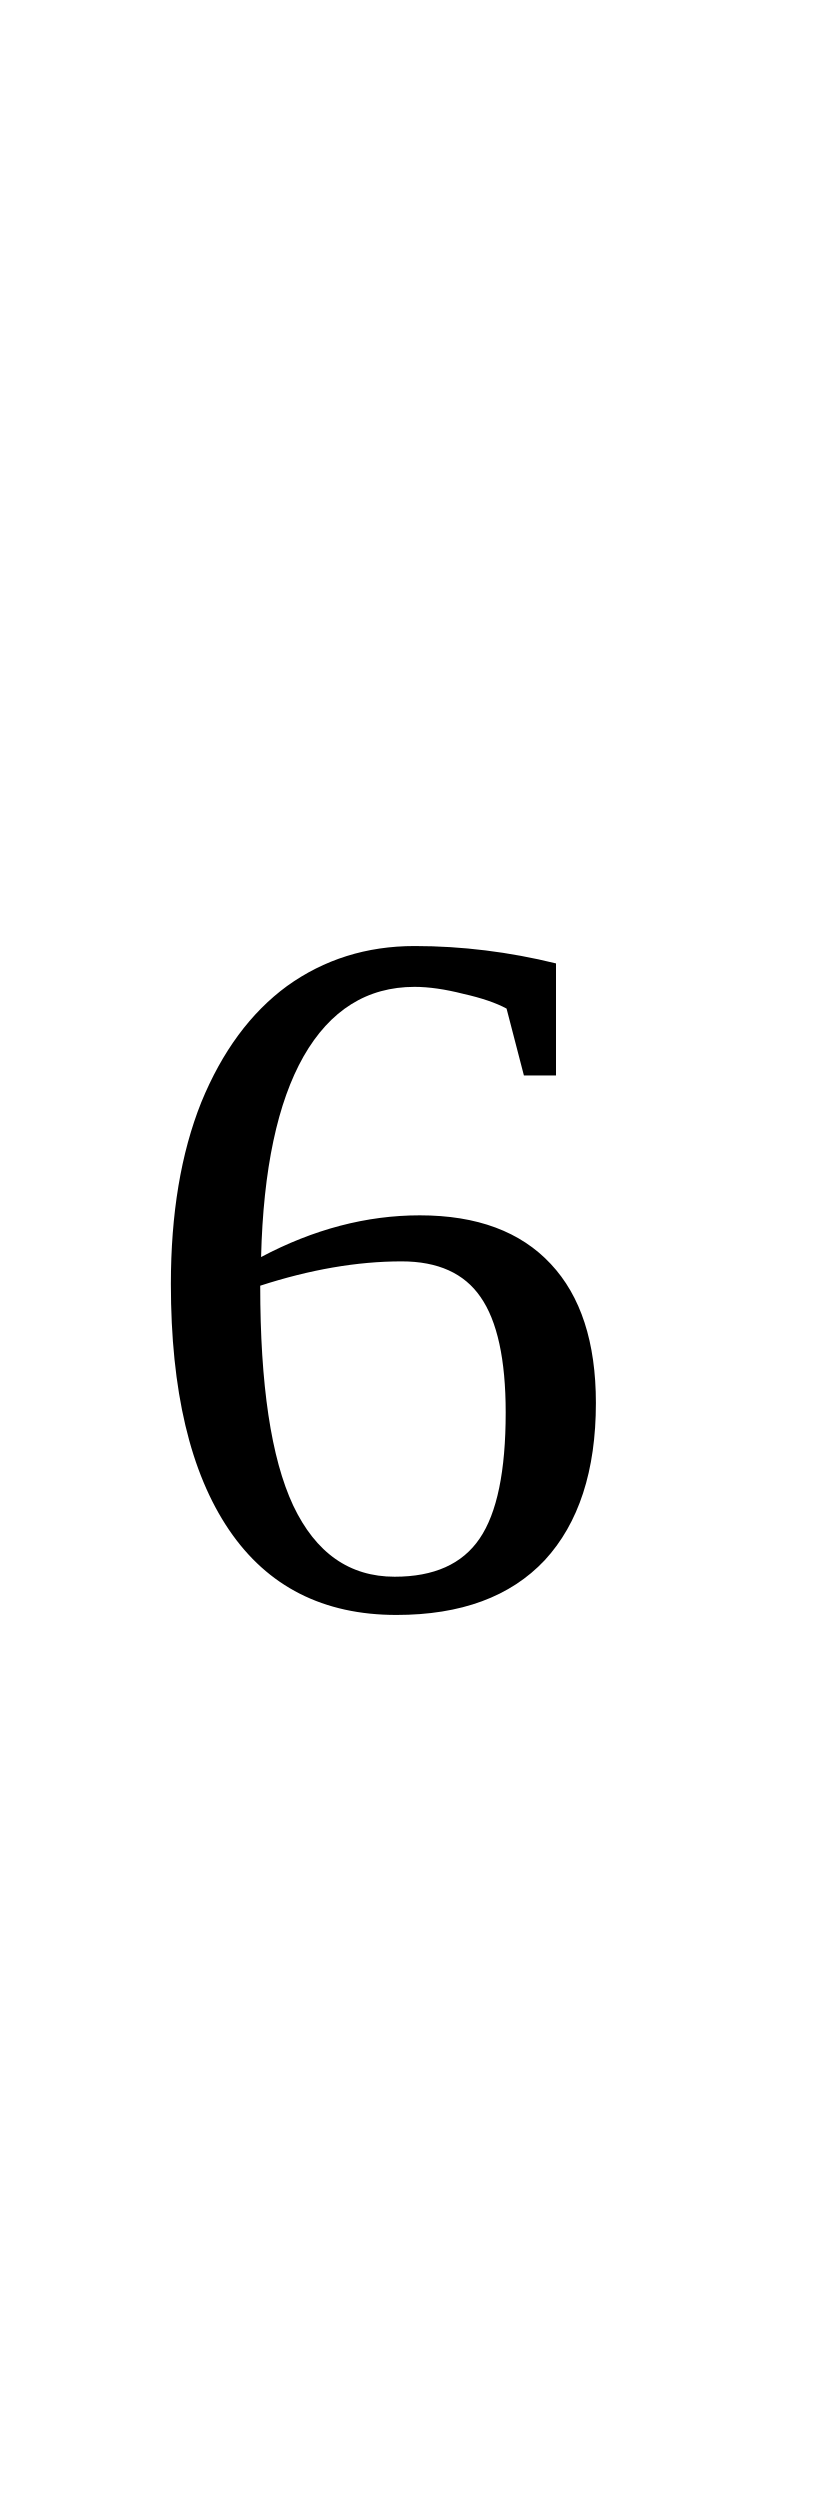
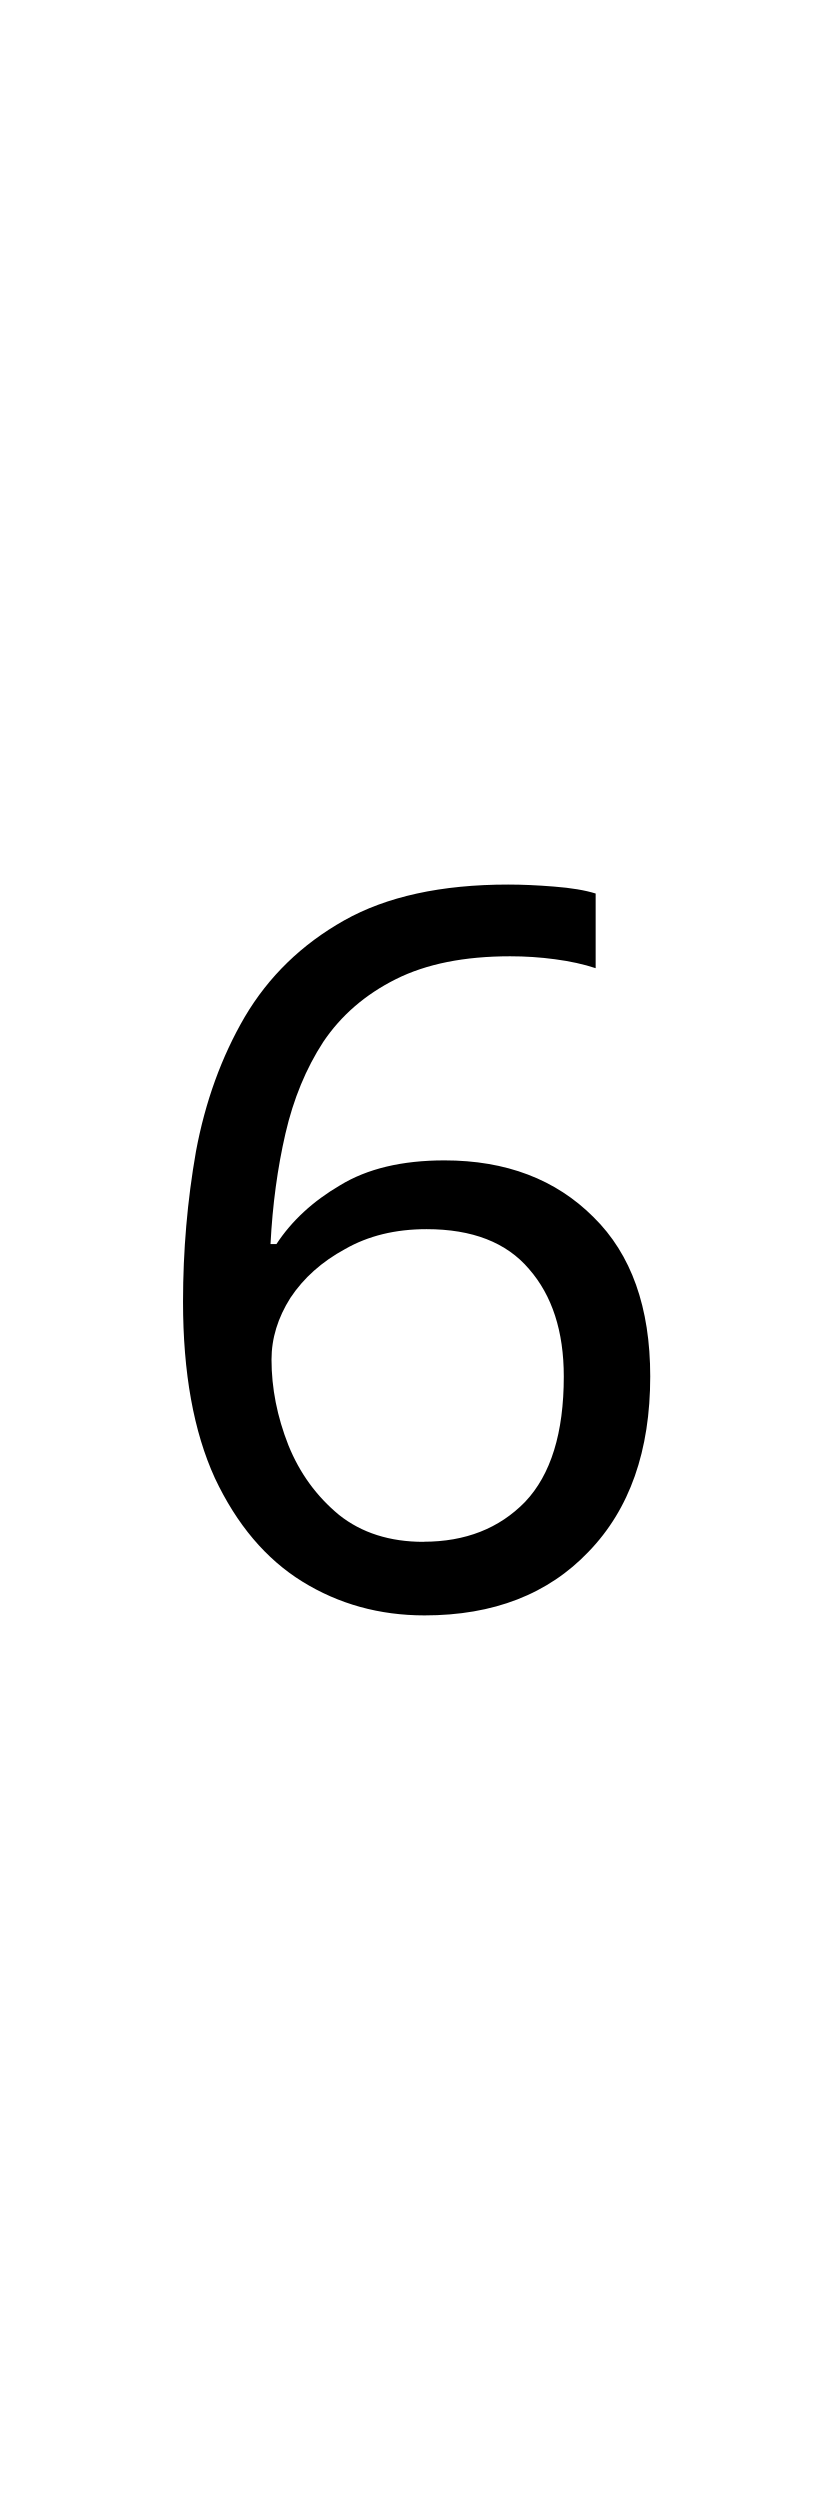
<svg xmlns="http://www.w3.org/2000/svg" version="1.1" width="15" height="45" id="svg4">
  <defs id="defs4" />
-   <text xml:space="preserve" style="font-size:17.908px;fill:#000000;stroke-width:1.492" x="2.312" y="28.876" id="text4" transform="scale(0.9992366,1.000764)">
-     <tspan x="2.312" y="28.876" style="font-size:17.908px;stroke-width:1.492" id="tspan7">6</tspan>
-   </text>
+   <path d="m 3.297,23.414 q 0,-1.379 0.233,-2.704 0.251,-1.343 0.878,-2.418 0.645,-1.092 1.791,-1.737 1.146,-0.645 2.955,-0.645 0.376,0 0.824,0.036 0.466,0.036 0.752,0.125 v 1.343 Q 10.407,17.307 9.995,17.253 9.601,17.2 9.189,17.2 q -1.236,0 -2.059,0.412 -0.824,0.412 -1.307,1.128 -0.466,0.716 -0.681,1.648 -0.215,0.931 -0.269,1.988 h 0.107 q 0.412,-0.627 1.146,-1.057 0.734,-0.448 1.88,-0.448 1.665,0 2.686,1.021 1.021,1.003 1.021,2.865 0,2.006 -1.11,3.152 -1.092,1.146 -2.955,1.146 -1.218,0 -2.203,-0.609 Q 4.461,27.837 3.87,26.584 3.297,25.33 3.297,23.414 Z m 4.334,4.316 q 1.128,0 1.827,-0.716 0.698,-0.734 0.698,-2.256 0,-1.218 -0.627,-1.934 -0.609,-0.716 -1.845,-0.716 -0.842,0 -1.468,0.358 -0.627,0.34 -0.985,0.878 -0.34,0.537 -0.34,1.11 0,0.77 0.304,1.54 0.304,0.752 0.913,1.254 0.609,0.484 1.522,0.484 z" id="text4" style="font-size:17.908px;stroke-width:1.492" transform="scale(0.9992366,1.000764)" aria-label="6" />
</svg>
